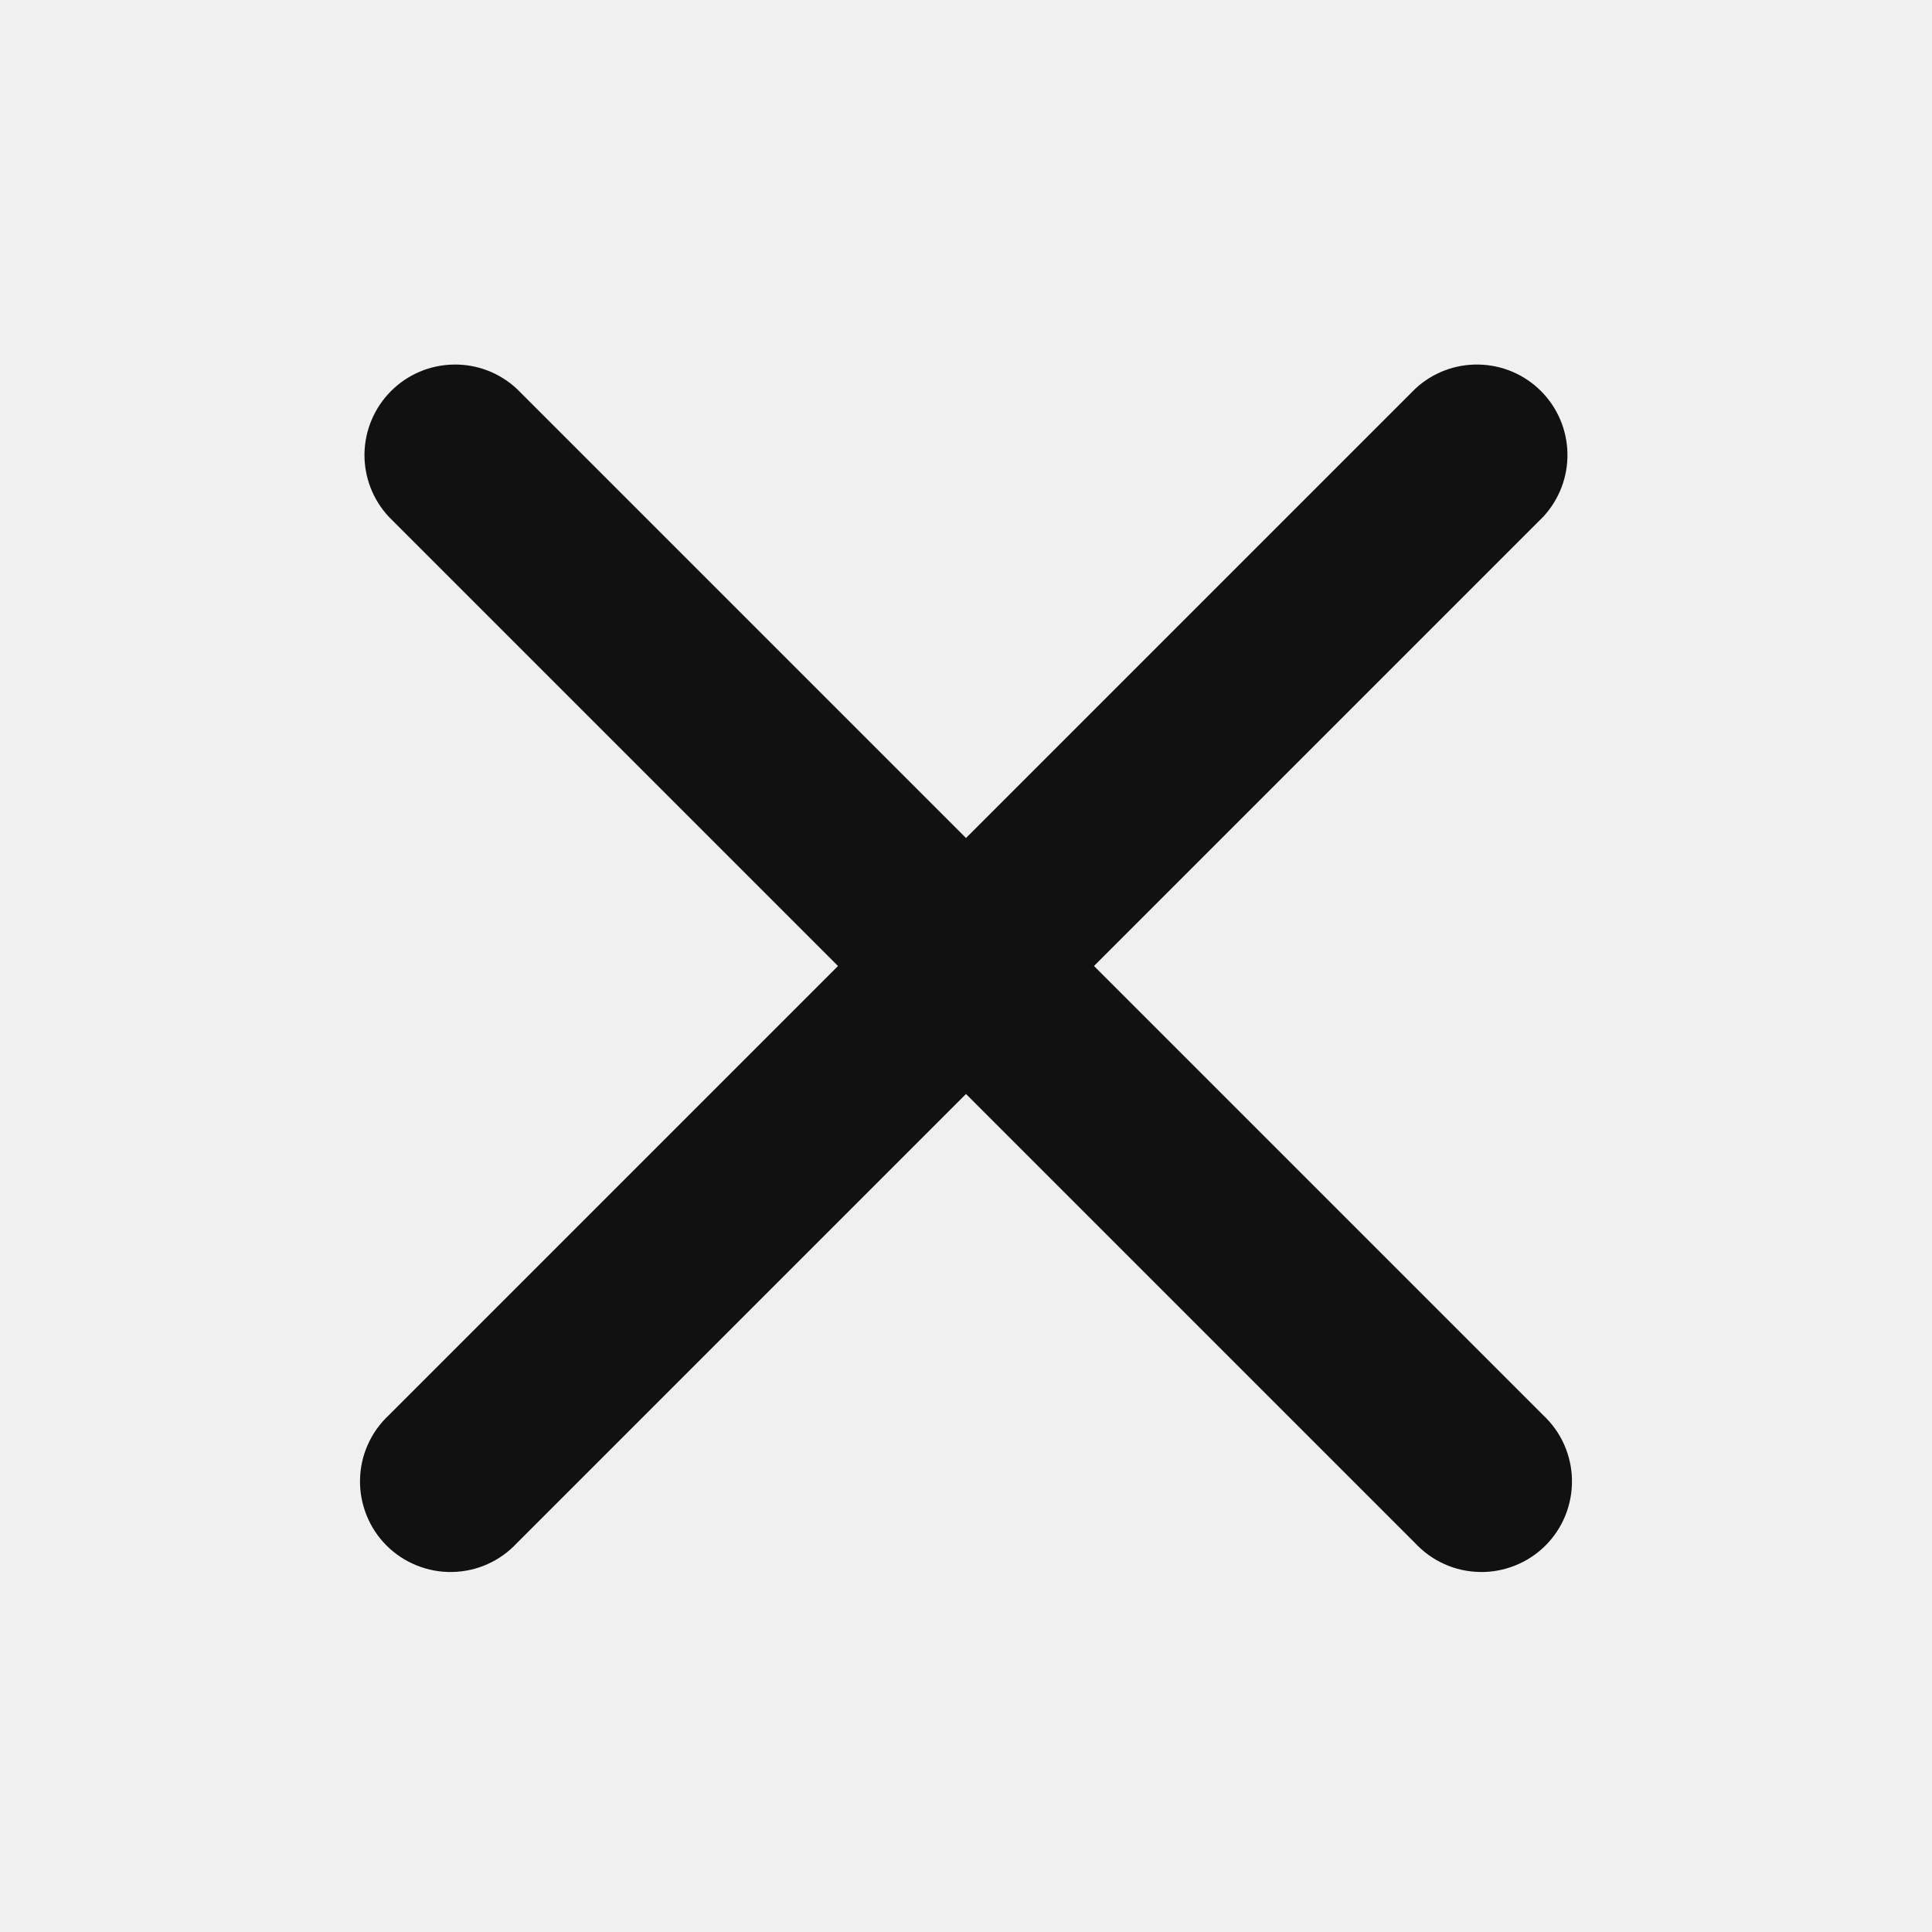
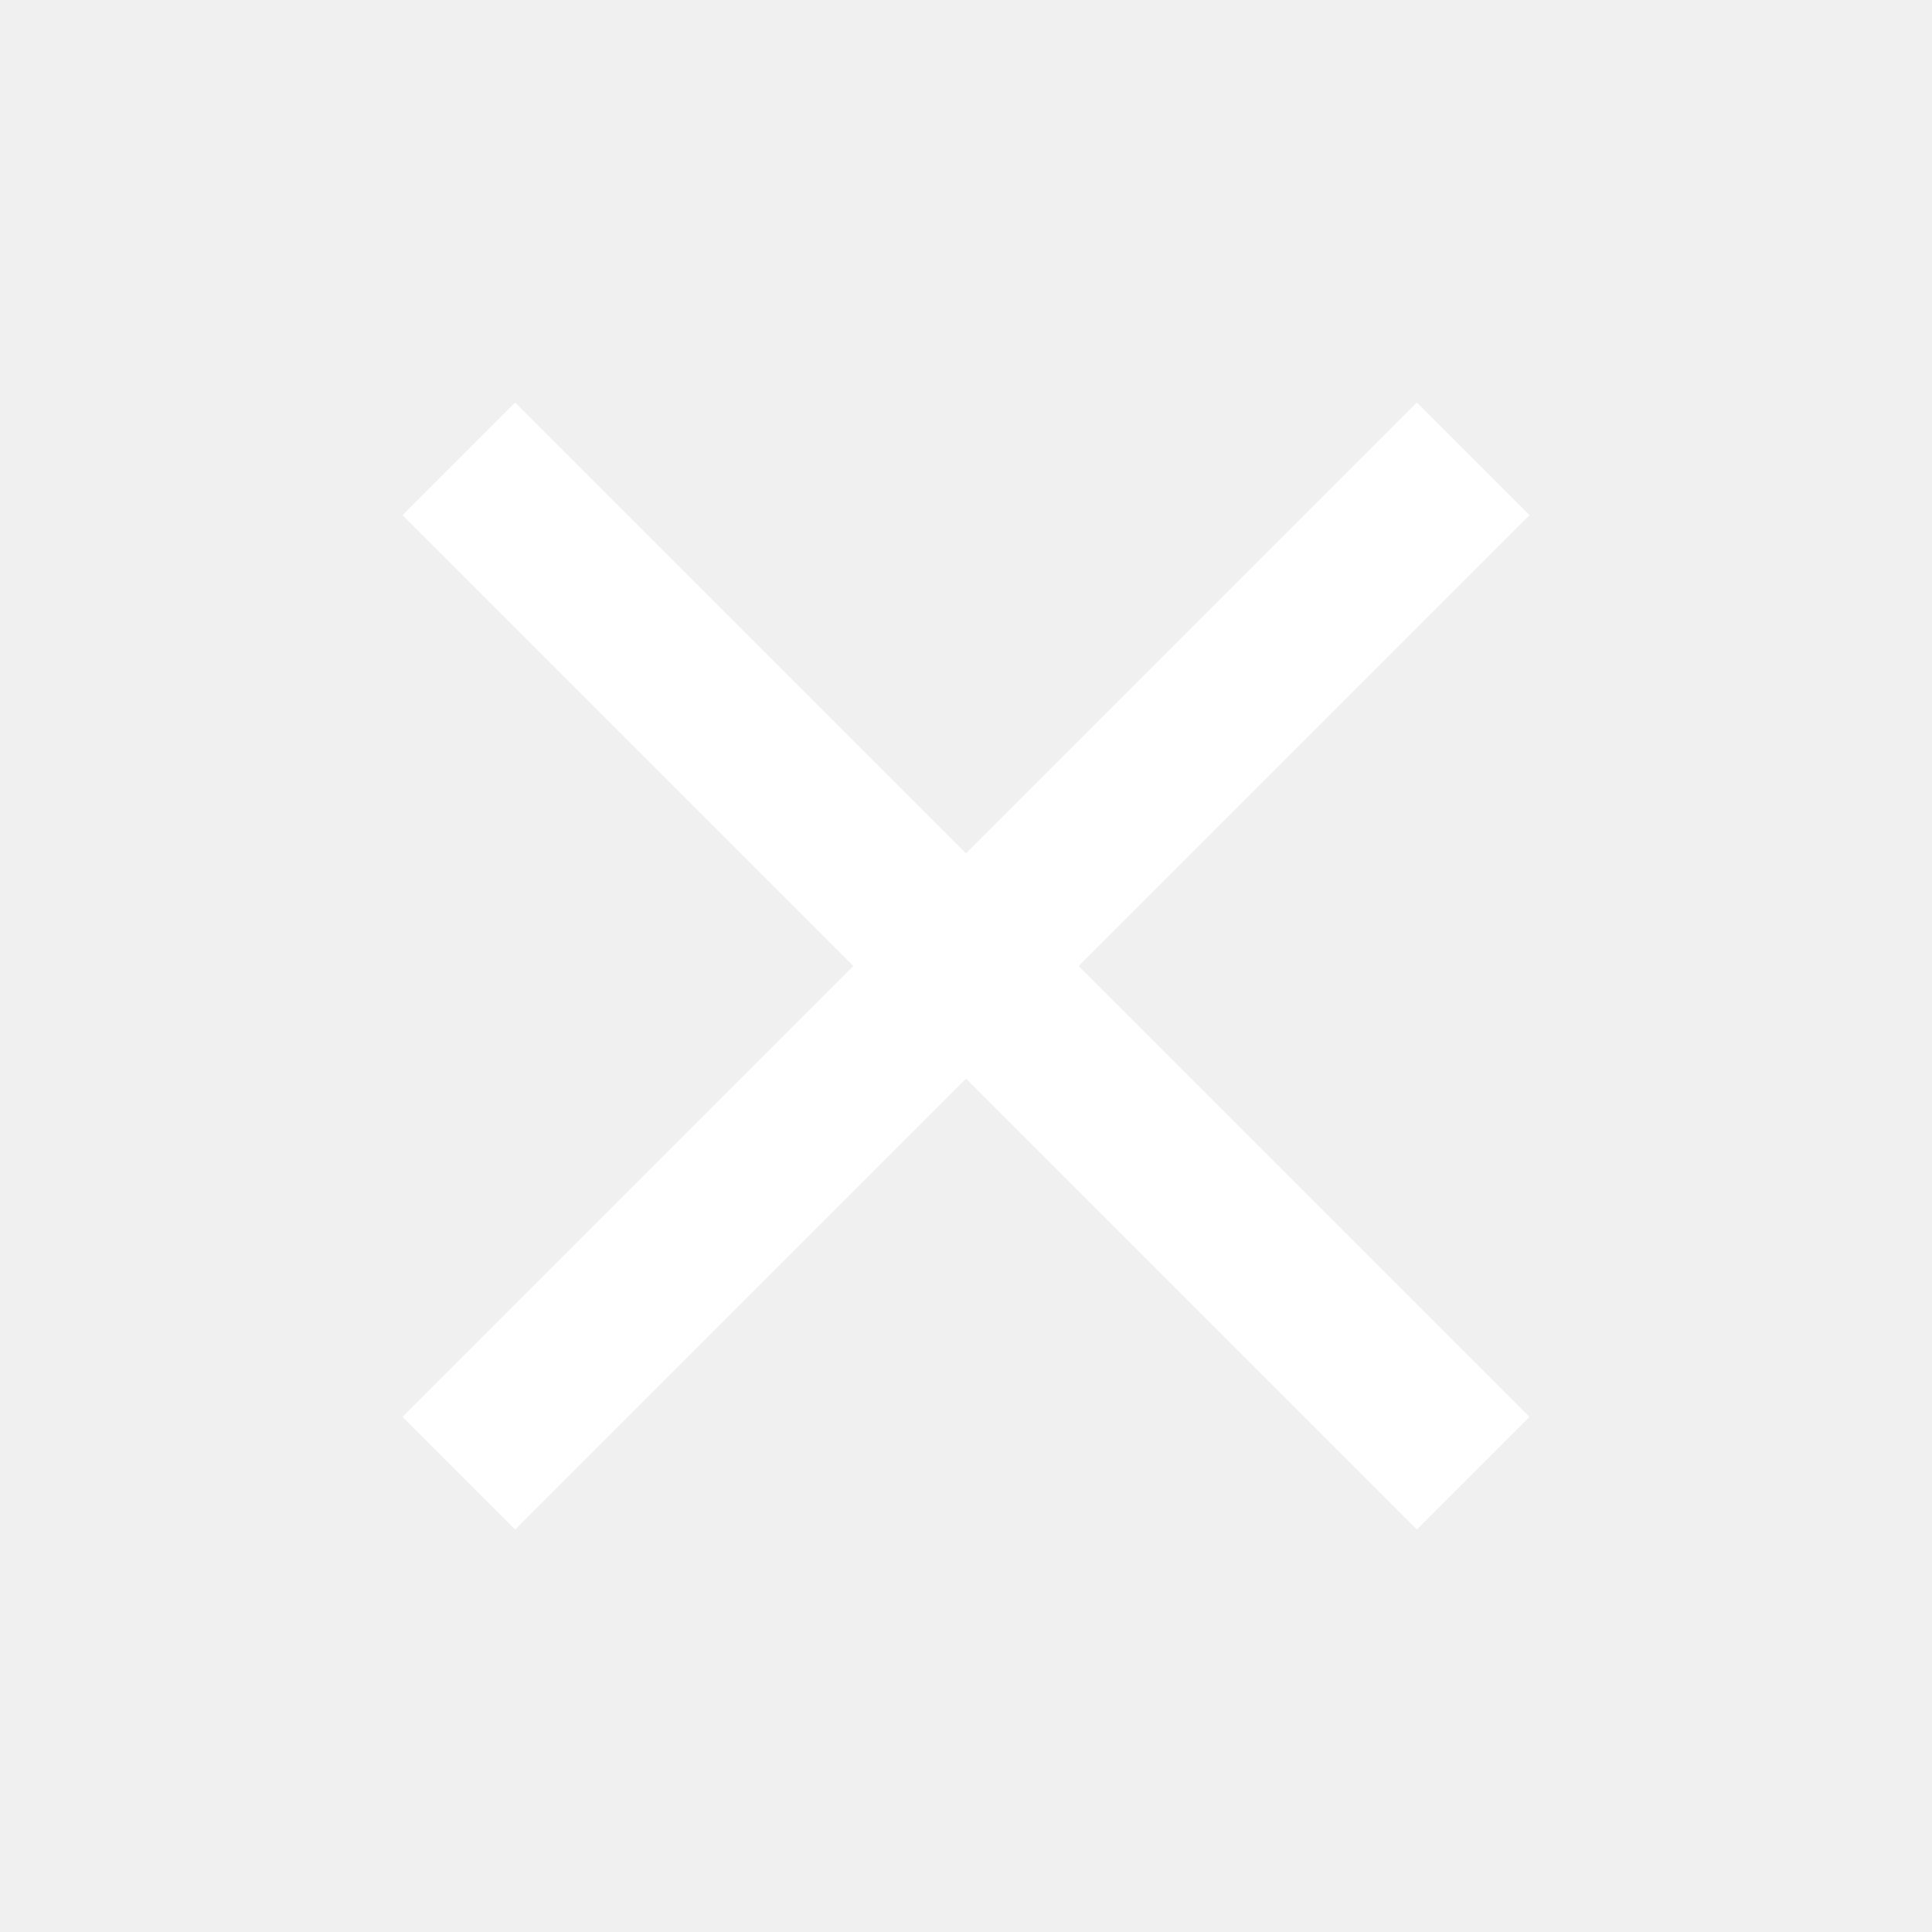
- <svg xmlns="http://www.w3.org/2000/svg" width="20" height="20" viewBox="0 0 20 20" fill="none">
-   <path fill-rule="evenodd" clip-rule="evenodd" d="M5.35 4.025C5.172 3.859 4.937 3.769 4.694 3.774C4.451 3.778 4.22 3.876 4.048 4.048C3.876 4.22 3.778 4.452 3.773 4.694C3.769 4.937 3.859 5.172 4.025 5.35L8.675 10L4.025 14.65C3.933 14.736 3.859 14.839 3.808 14.954C3.756 15.069 3.729 15.194 3.727 15.319C3.724 15.445 3.748 15.57 3.795 15.687C3.842 15.804 3.912 15.91 4.001 15.999C4.09 16.088 4.196 16.158 4.313 16.205C4.43 16.252 4.555 16.276 4.681 16.273C4.806 16.271 4.931 16.244 5.046 16.192C5.161 16.141 5.264 16.067 5.35 15.975L10 11.325L14.65 15.975C14.736 16.067 14.839 16.141 14.954 16.192C15.069 16.244 15.193 16.271 15.319 16.273C15.445 16.276 15.57 16.252 15.687 16.205C15.804 16.158 15.91 16.088 15.999 15.999C16.088 15.91 16.158 15.804 16.205 15.687C16.252 15.57 16.275 15.445 16.273 15.319C16.271 15.194 16.243 15.069 16.192 14.954C16.141 14.839 16.067 14.736 15.975 14.65L11.325 10L15.975 5.35C16.14 5.172 16.231 4.937 16.226 4.694C16.222 4.452 16.124 4.22 15.952 4.048C15.78 3.876 15.549 3.778 15.306 3.774C15.063 3.769 14.828 3.859 14.65 4.025L10 8.675L5.35 4.025Z" fill="#111111" />
+ <svg xmlns="http://www.w3.org/2000/svg" height="24" viewBox="0 -960 960 960" width="24" fill="white">
+   <path d="m256-200-56-56 224-224-224-224 56-56 224 224 224-224 56 56-224 224 224 224-56 56-224-224-224 224Z" />
</svg>
